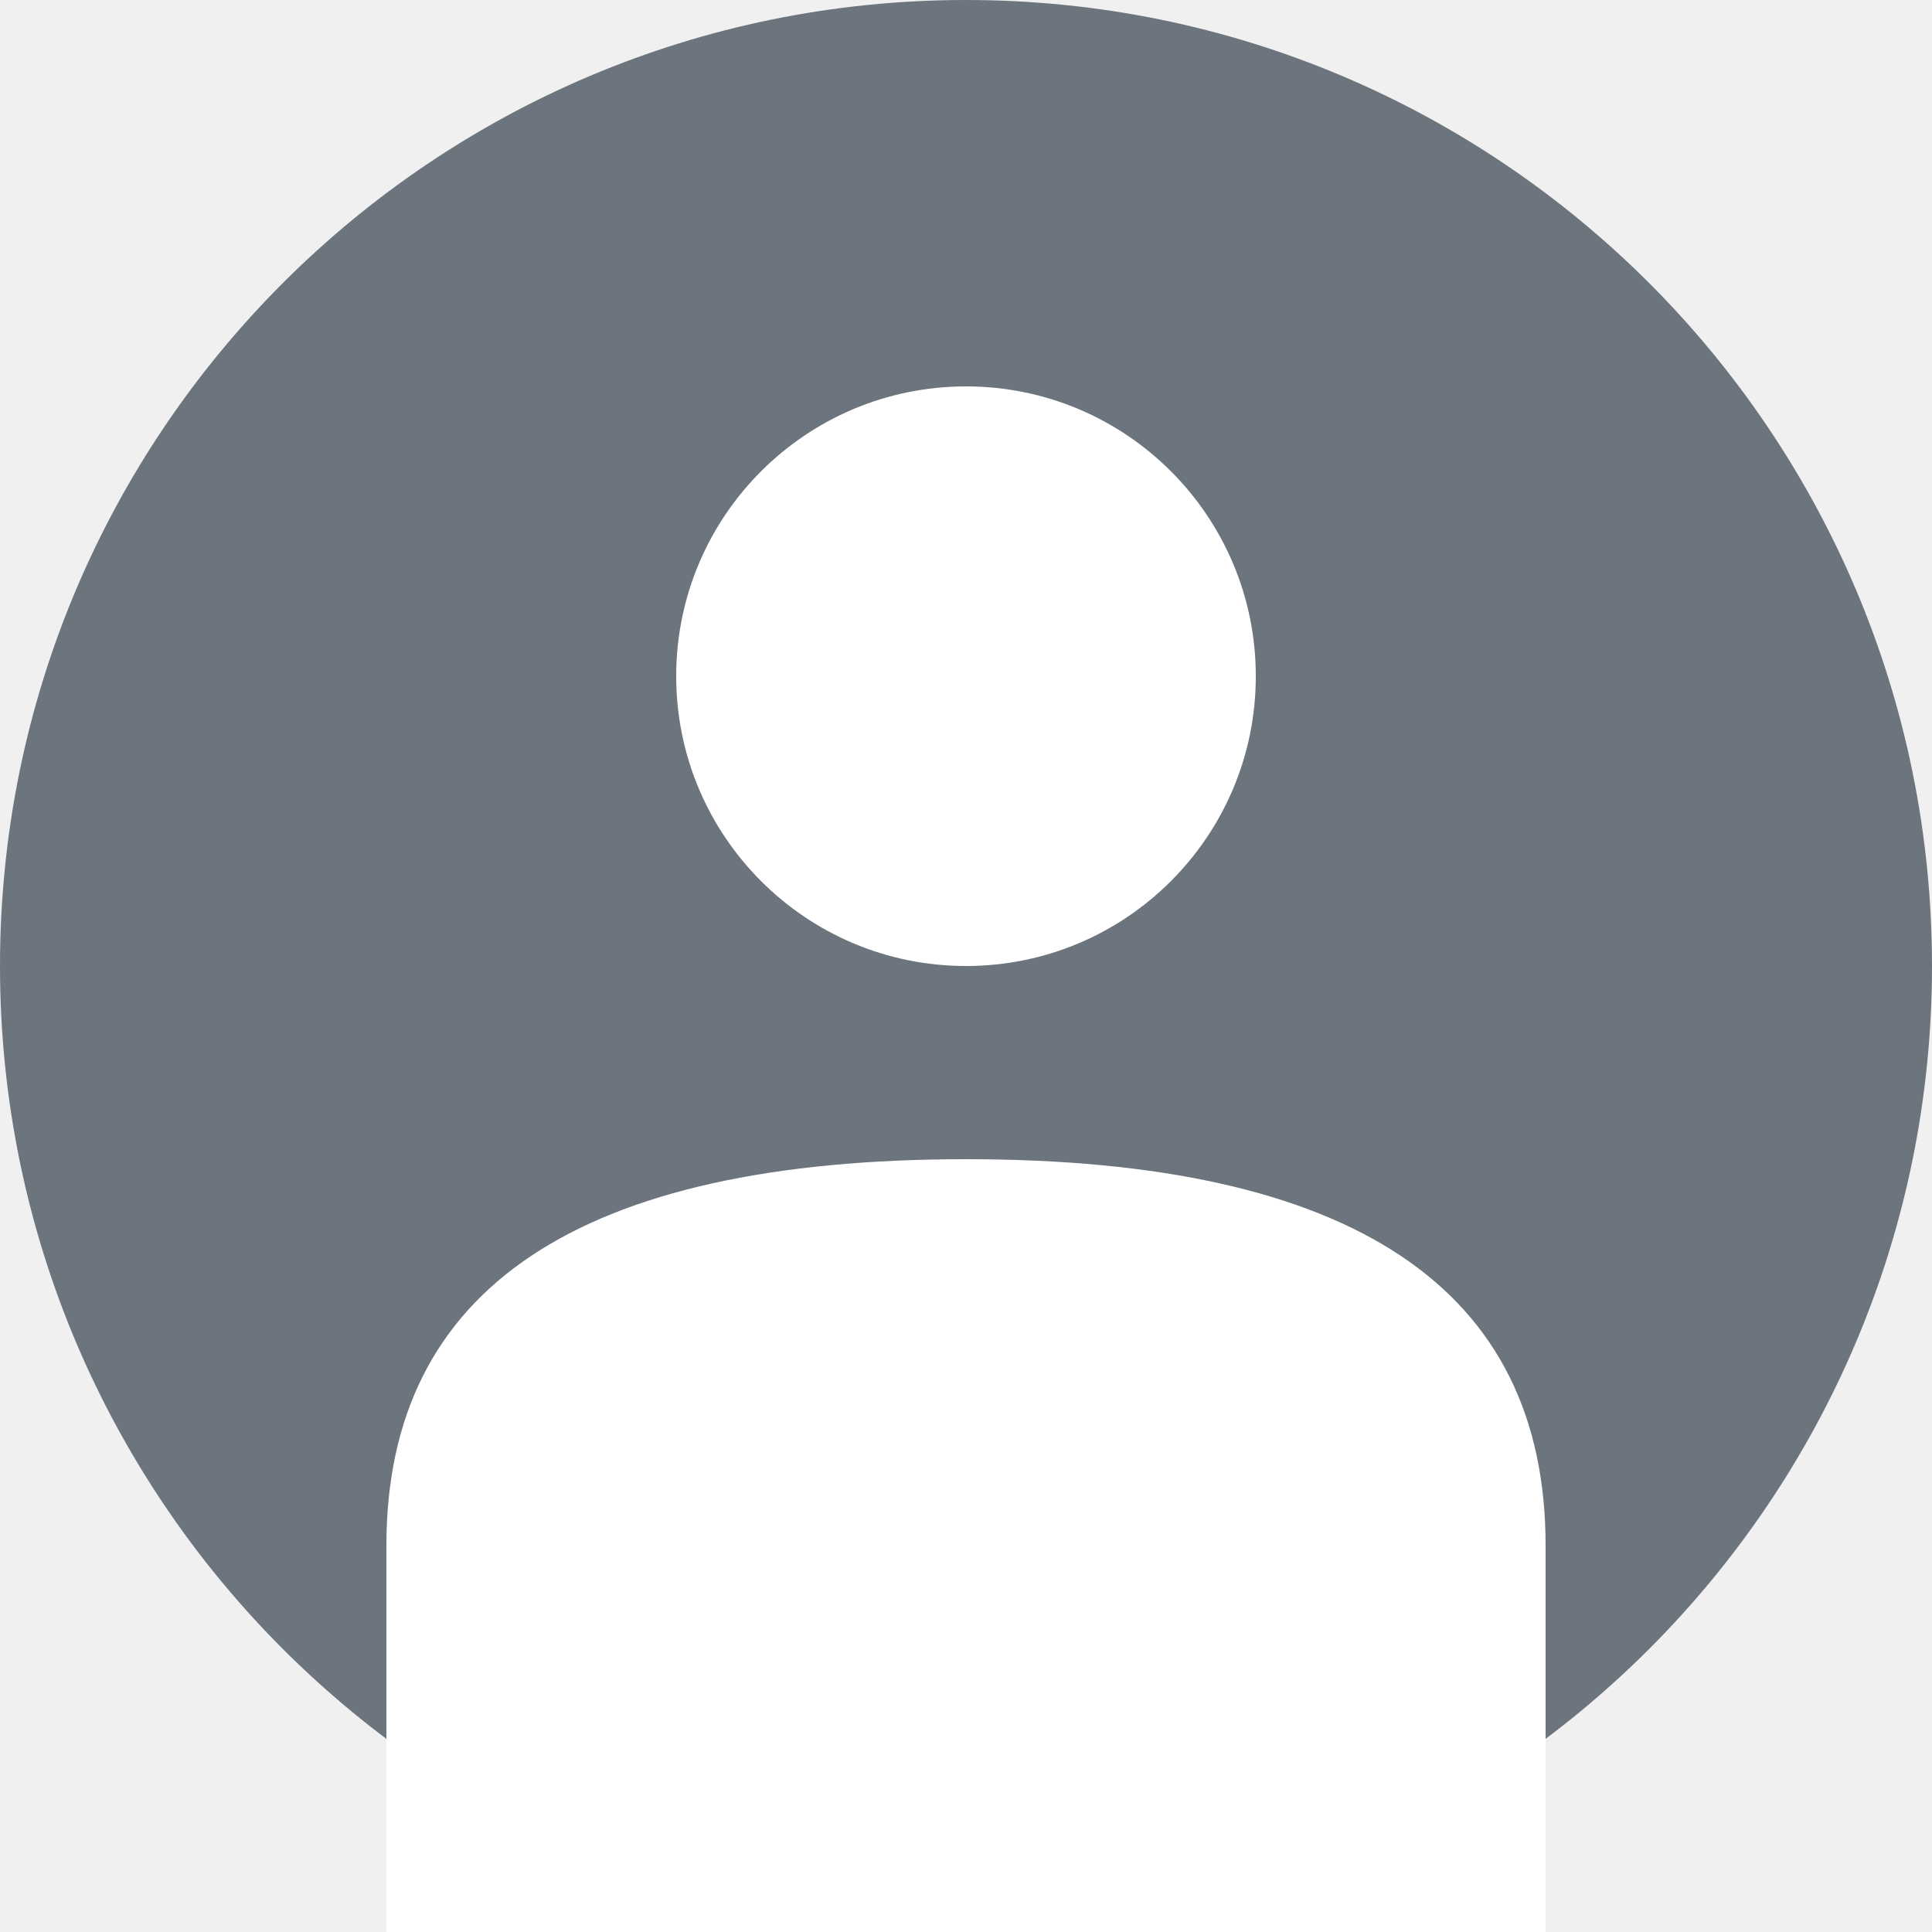
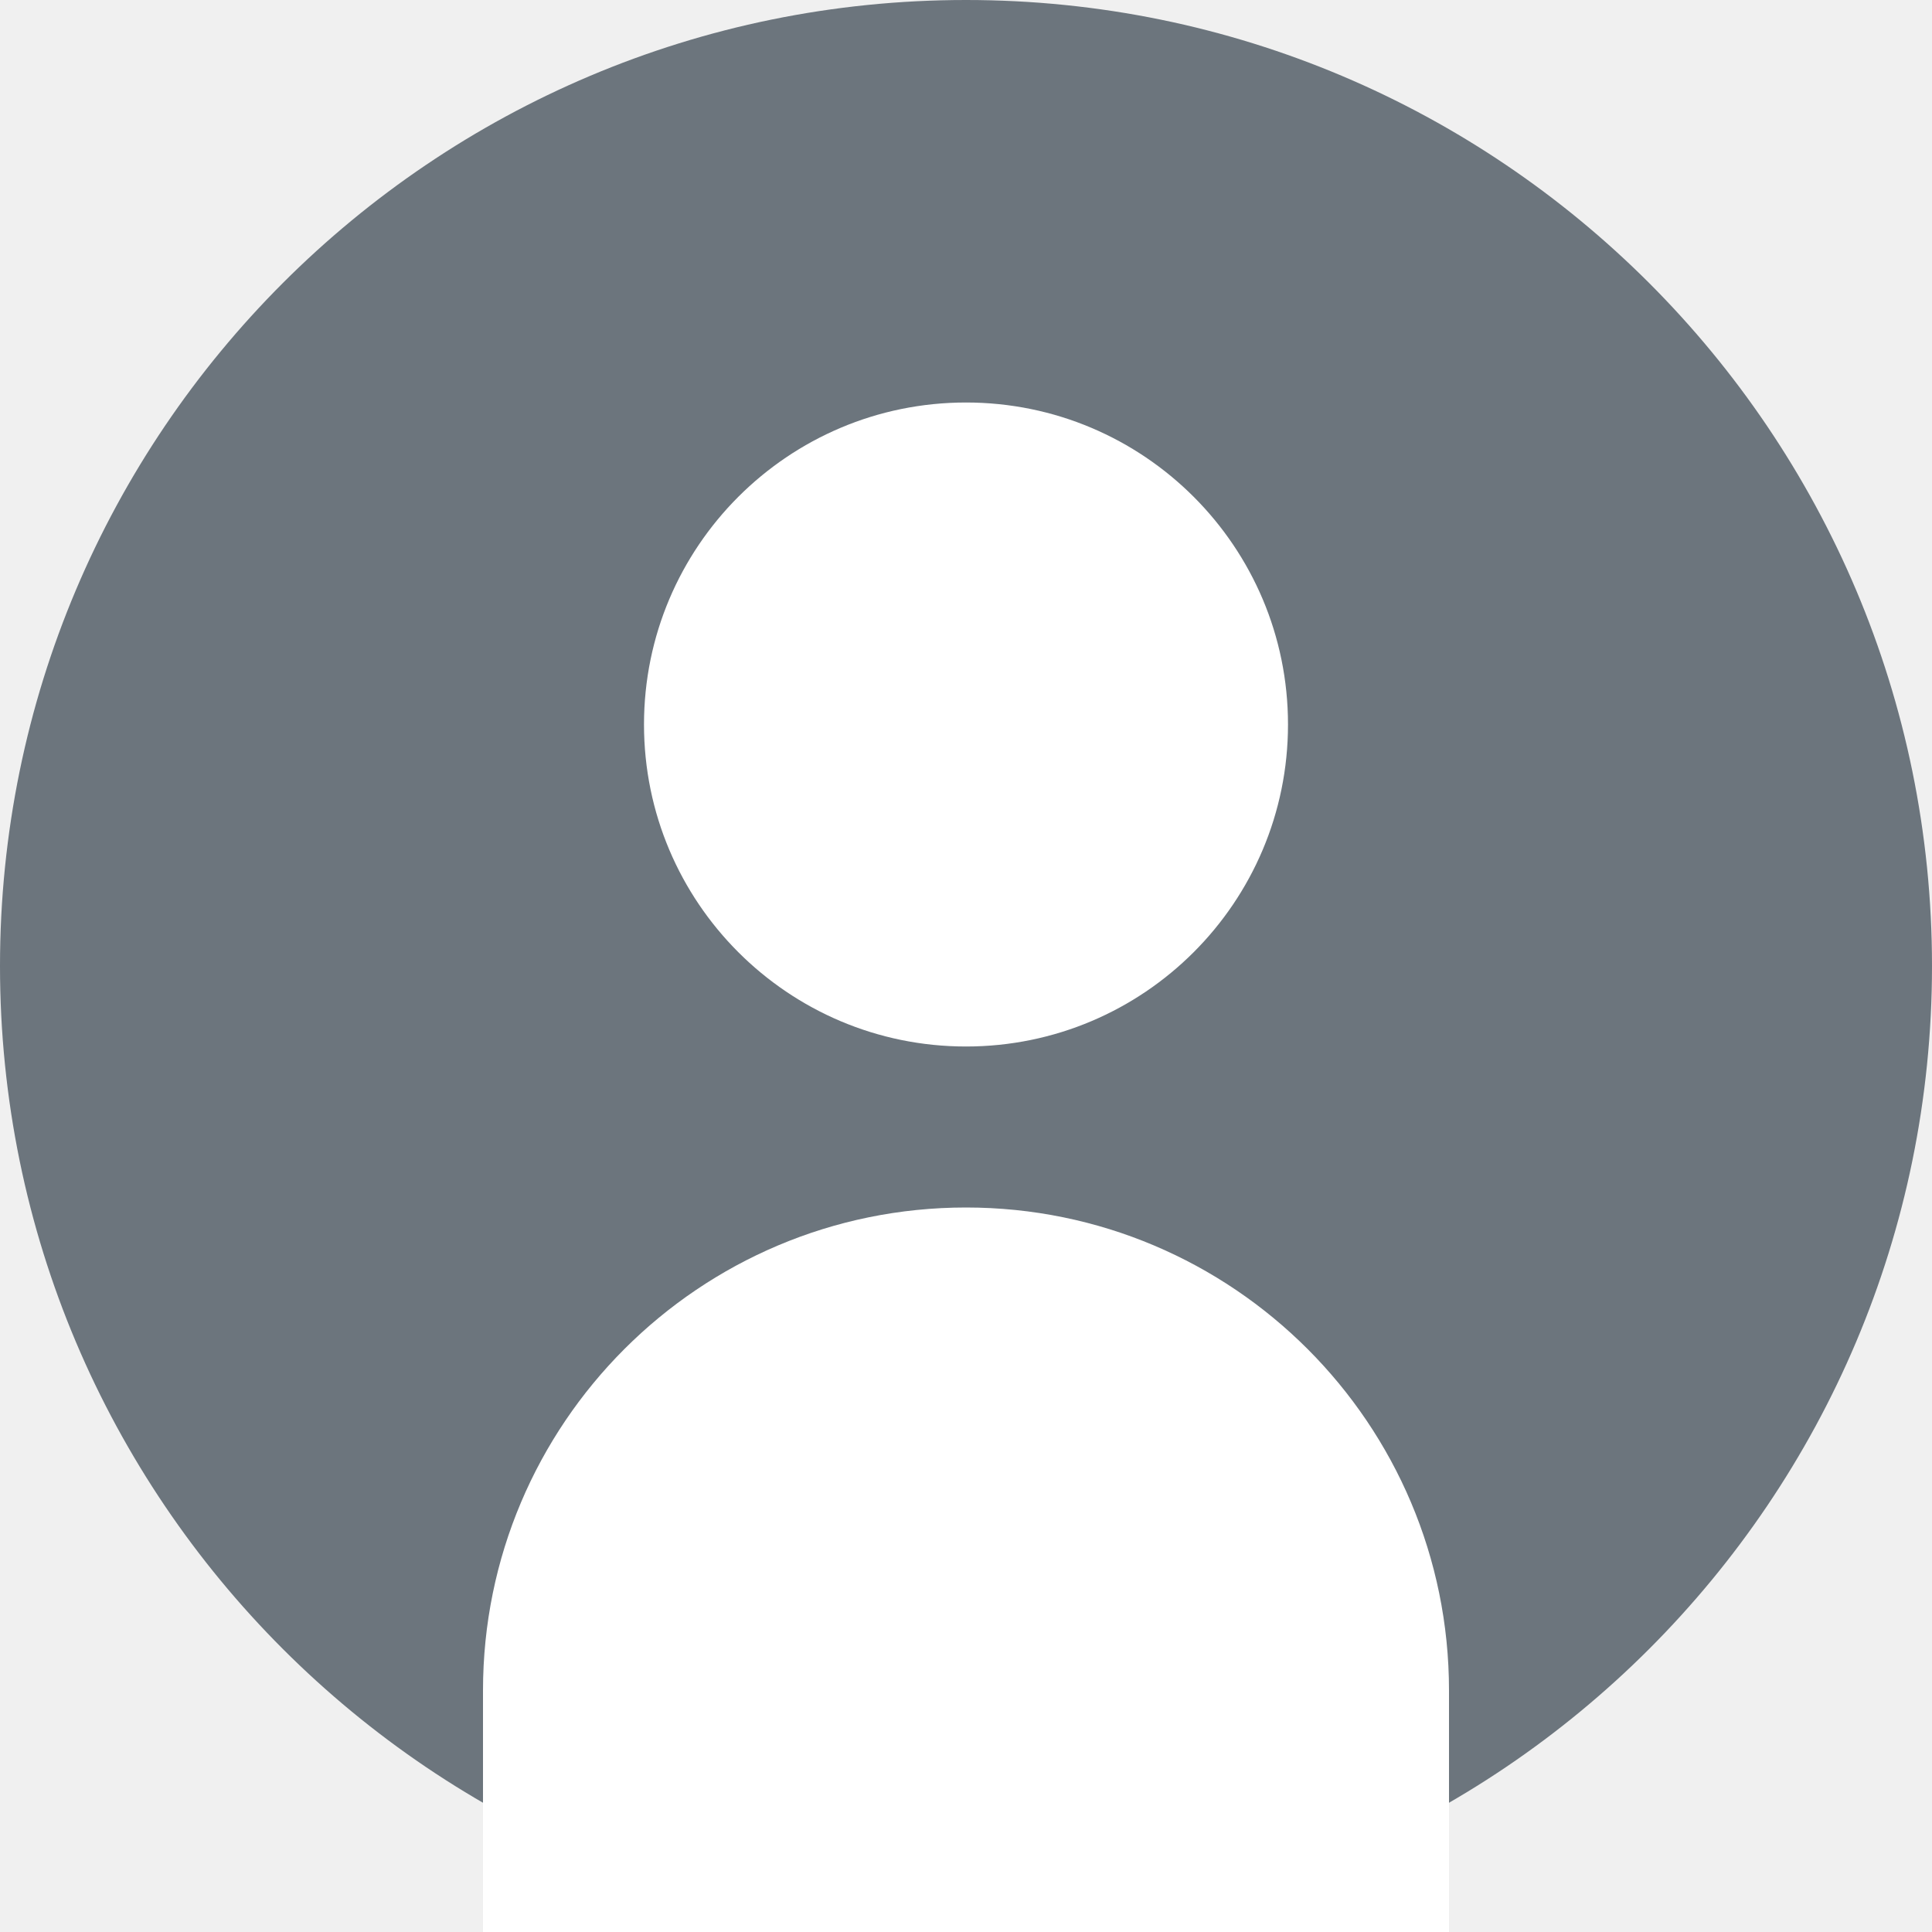
- <svg xmlns="http://www.w3.org/2000/svg" width="100" height="100">
-   <circle cx="50" cy="50" r="50" fill="#6c757d" />
-   <circle cx="50" cy="35" r="15" fill="#fff" />
-   <path d="M20 80 Q20 60 50 60 Q80 60 80 80 L80 100 L20 100 Z" fill="#fff" />
+ <svg xmlns="http://www.w3.org/2000/svg" width="120" height="120" viewBox="0 0 120 120" fill="none">
+   <circle cx="60" cy="60" r="60" fill="#6c757d" />
+   <circle cx="60" cy="45" r="20" fill="#ffffff" />
+   <path d="M60 75c-16.569 0-30 13.431-30 30v15h60V105c0-16.569-13.431-30-30-30z" fill="#ffffff" />
</svg>
